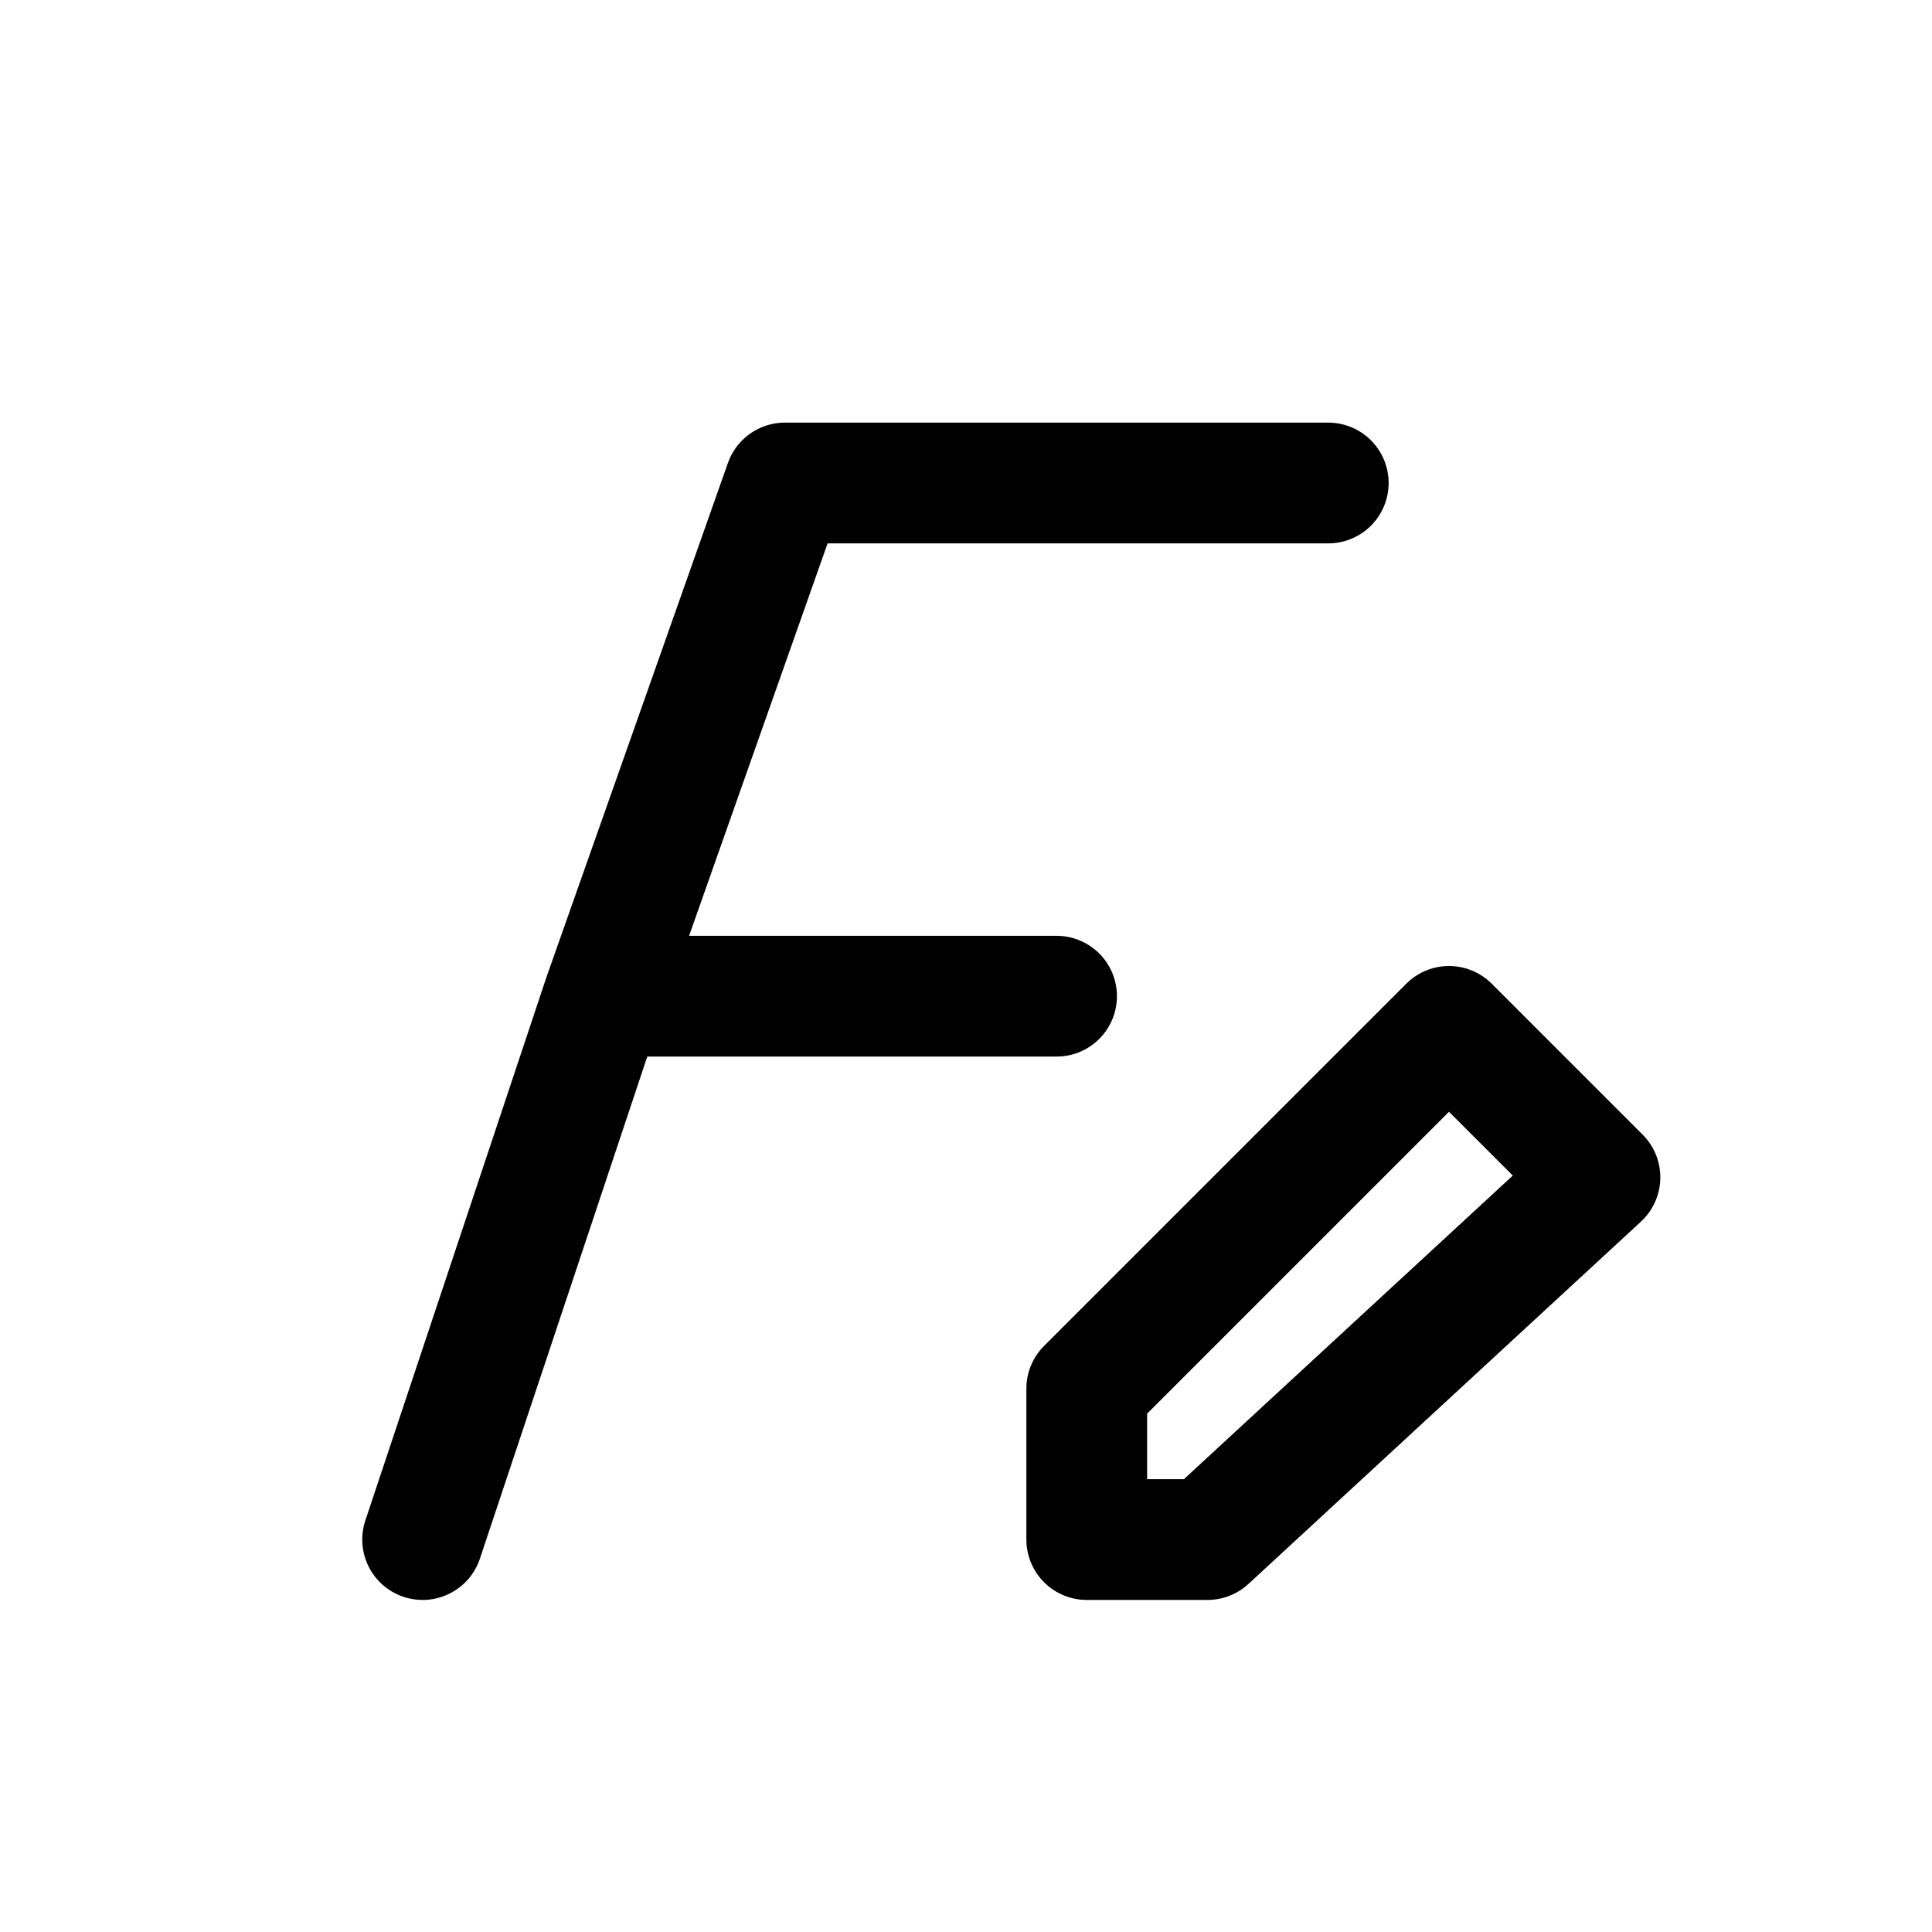
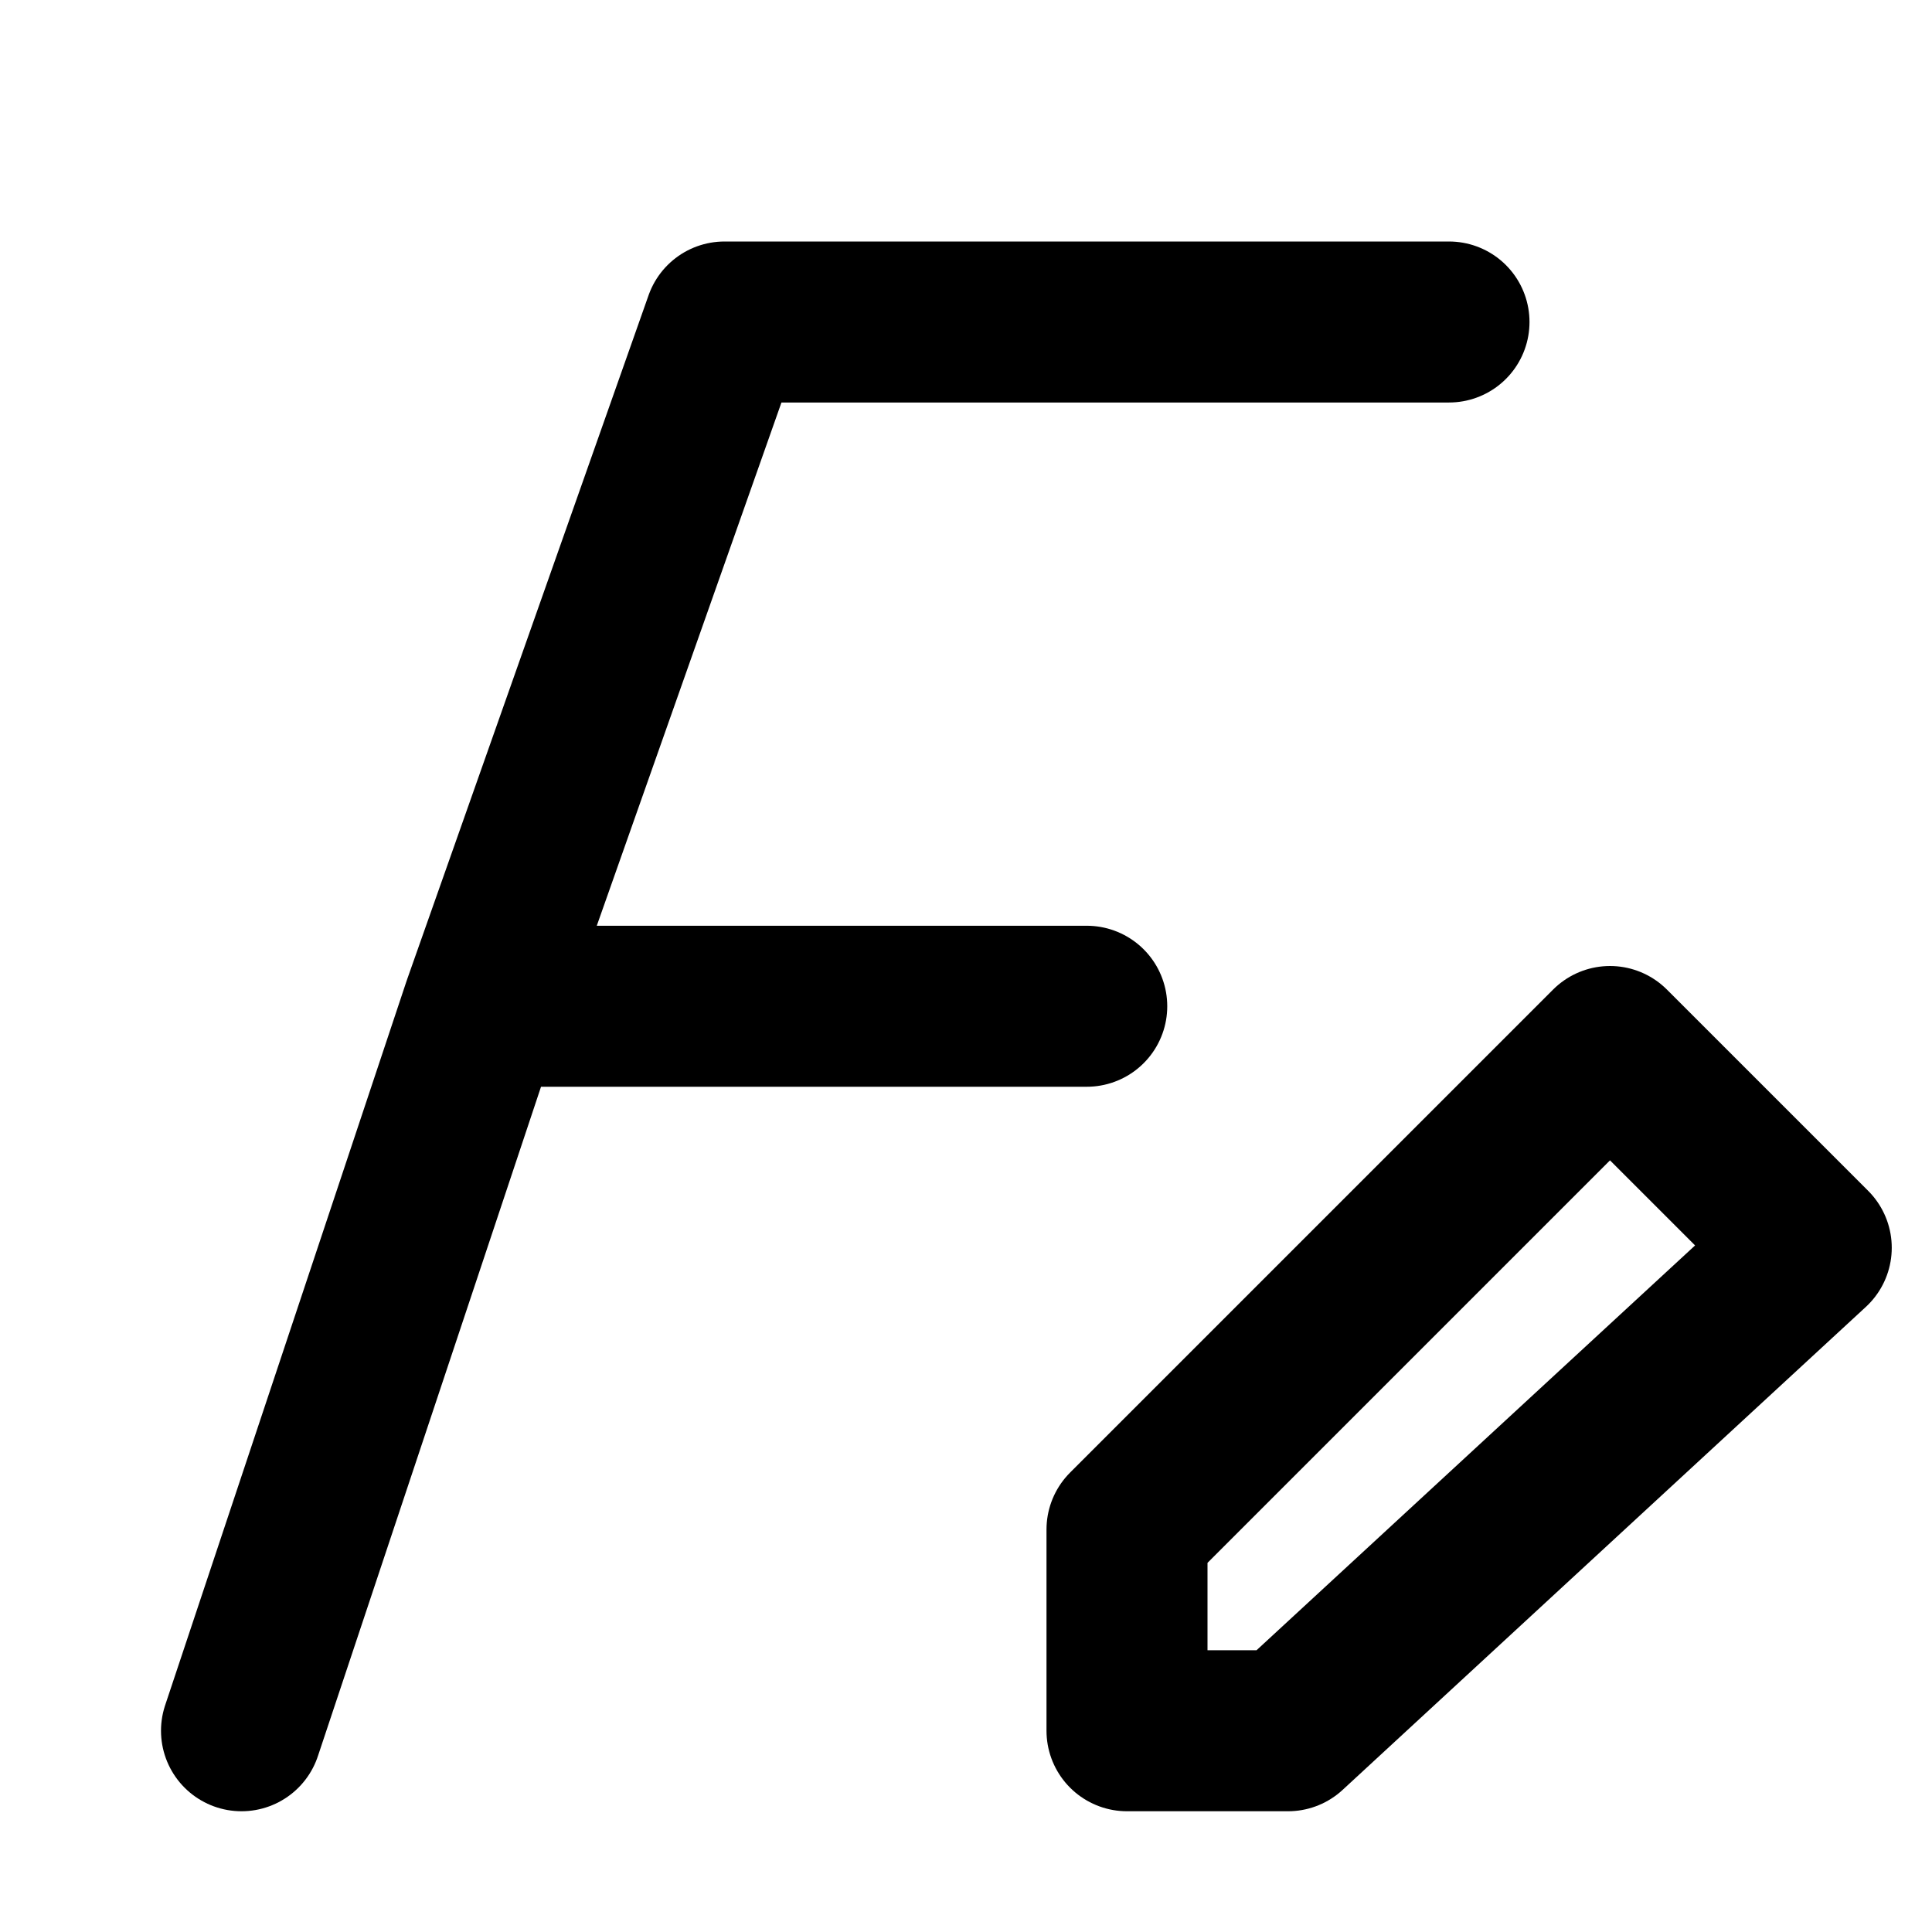
- <svg xmlns="http://www.w3.org/2000/svg" width="24" height="24" focusable="false">
+ <svg xmlns="http://www.w3.org/2000/svg" width="1.5em" height="1.5em" focusable="false">
  <g id="tuiIconFormatLarge">
    <svg x="50%" y="50%" width="1.5em" height="1.5em" overflow="visible" viewBox="0 0 24 24" fill="none">
      <svg x="-12" y="-12">
        <path d="M3 21.5L6 12.5M18 4H9L6 12.5M6 12.5H13.5" stroke="currentColor" stroke-width="2" stroke-linecap="round" stroke-linejoin="round" />
        <path d="M14 21.5V19L20 13L22.5 15.5L16 21.5H14Z" stroke="currentColor" stroke-width="2" stroke-linecap="round" stroke-linejoin="round" />
      </svg>
    </svg>
  </g>
</svg>
